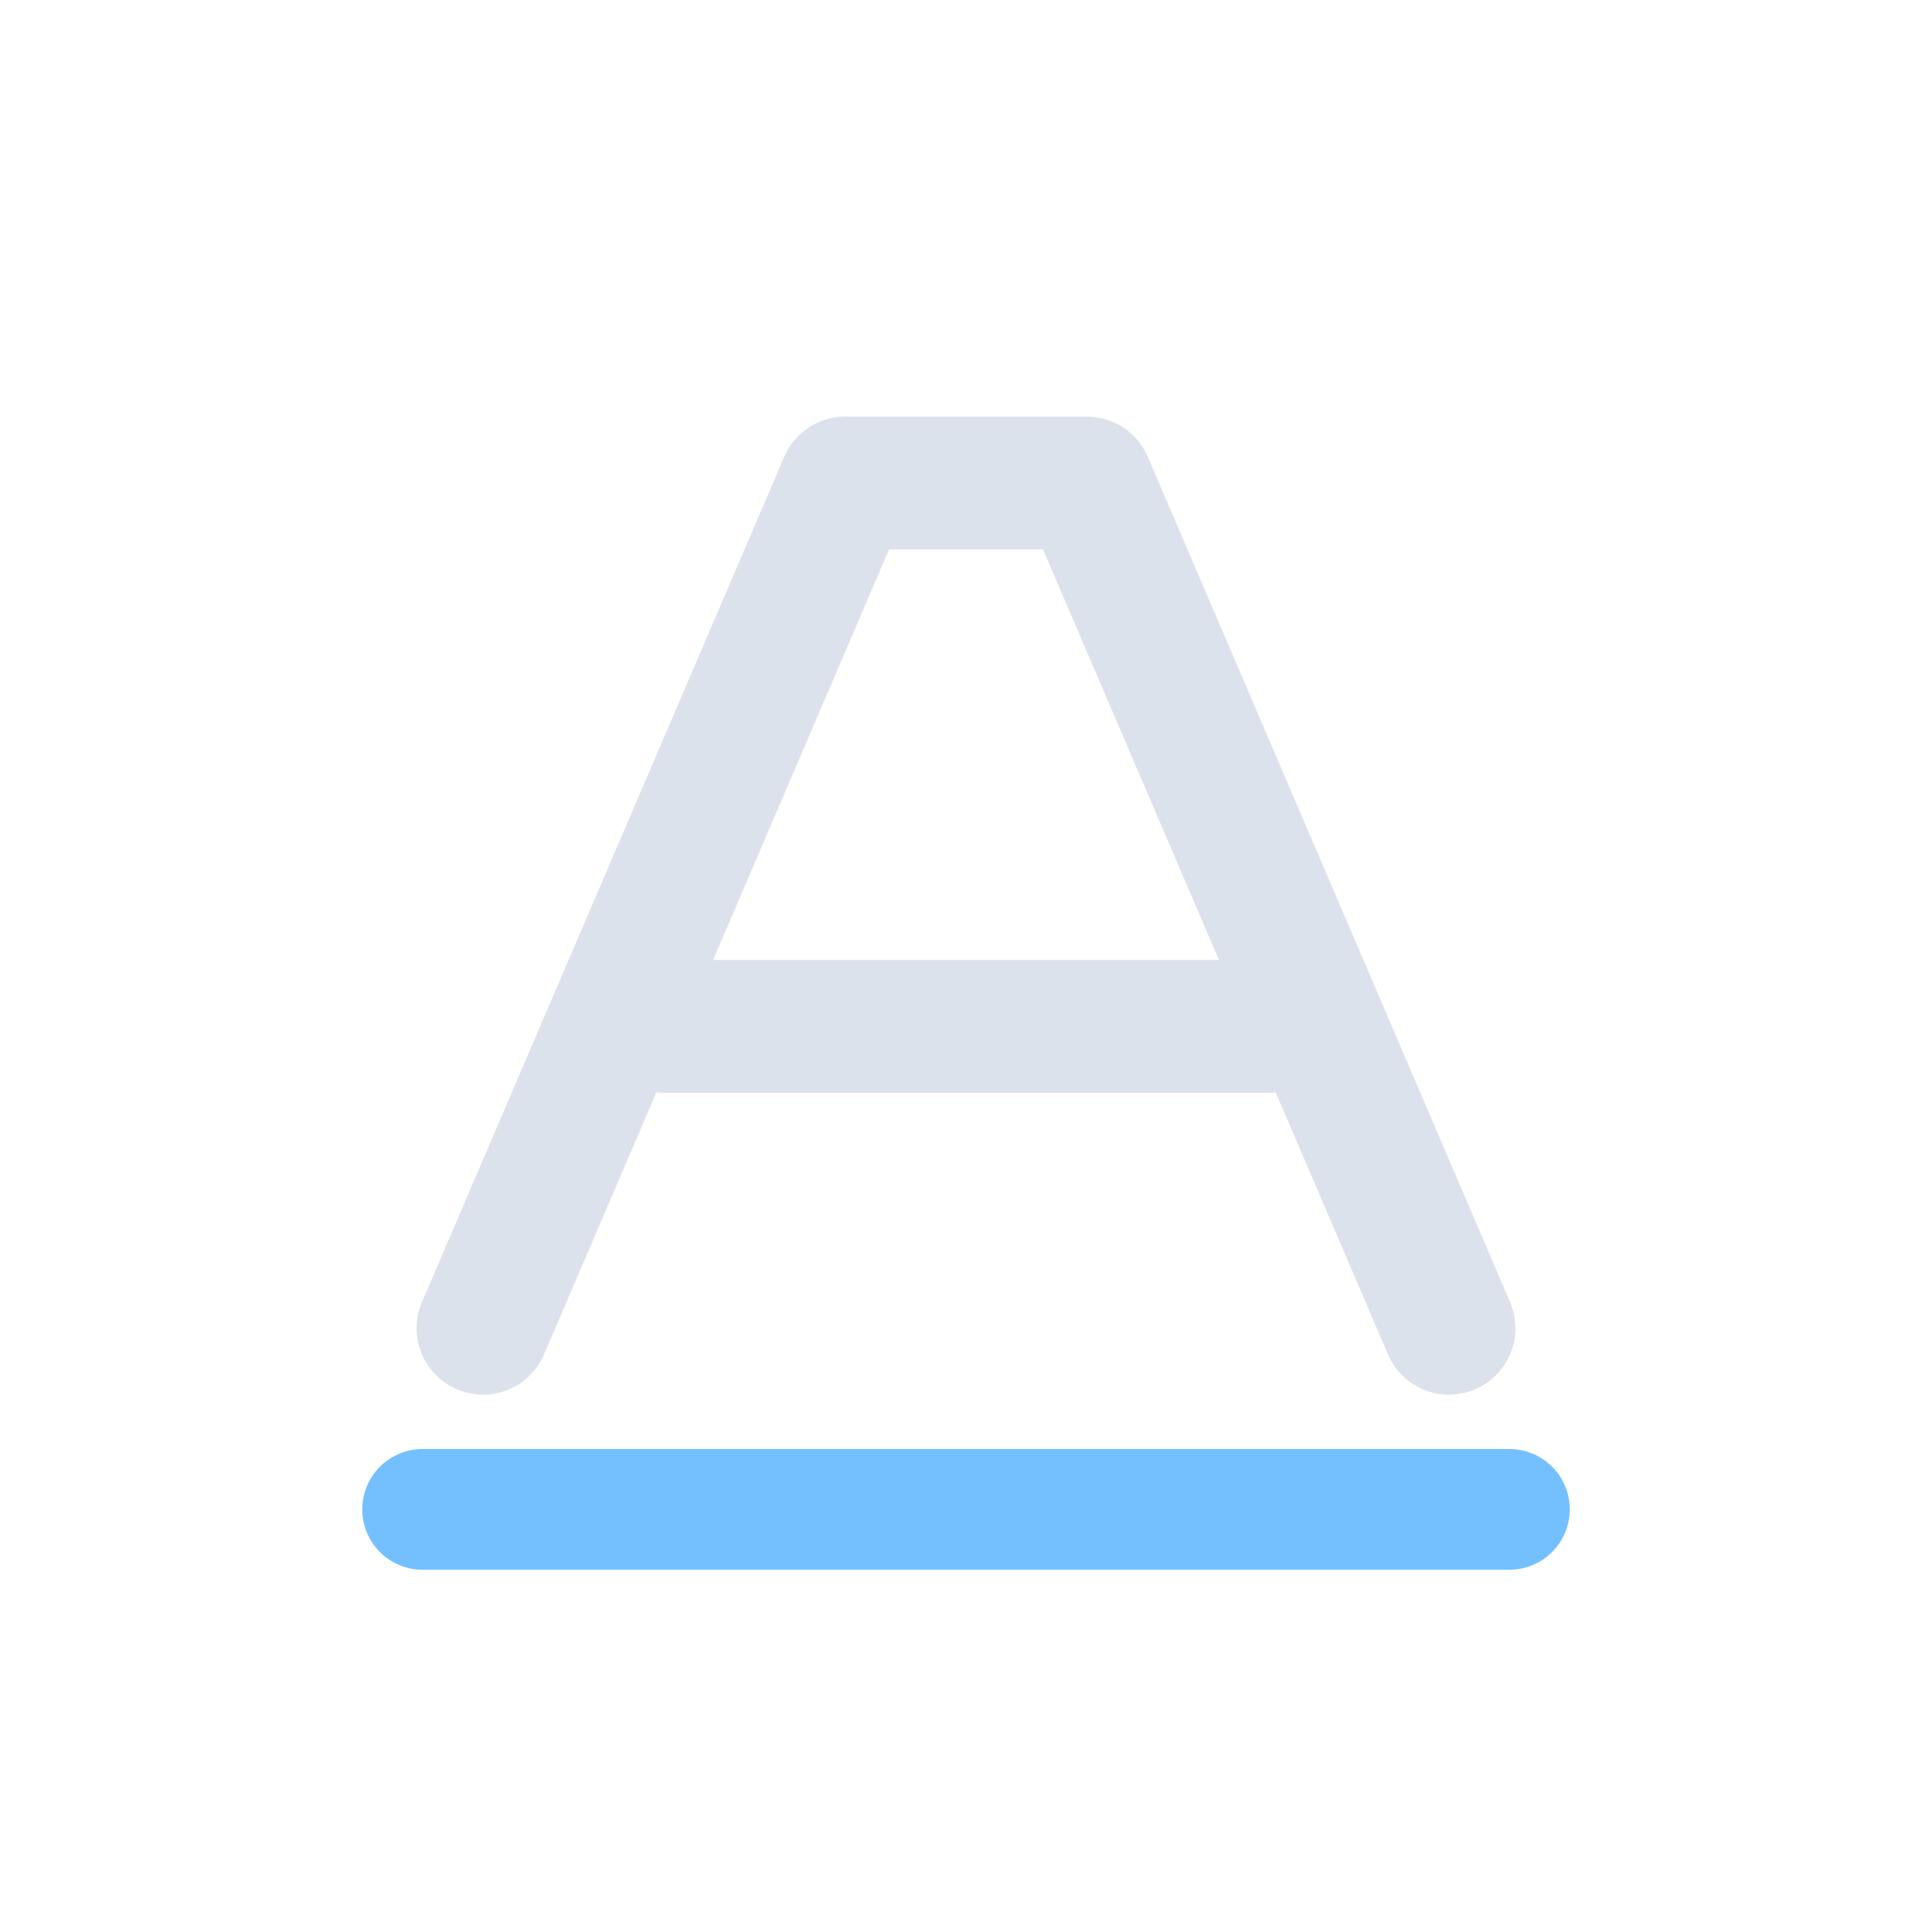
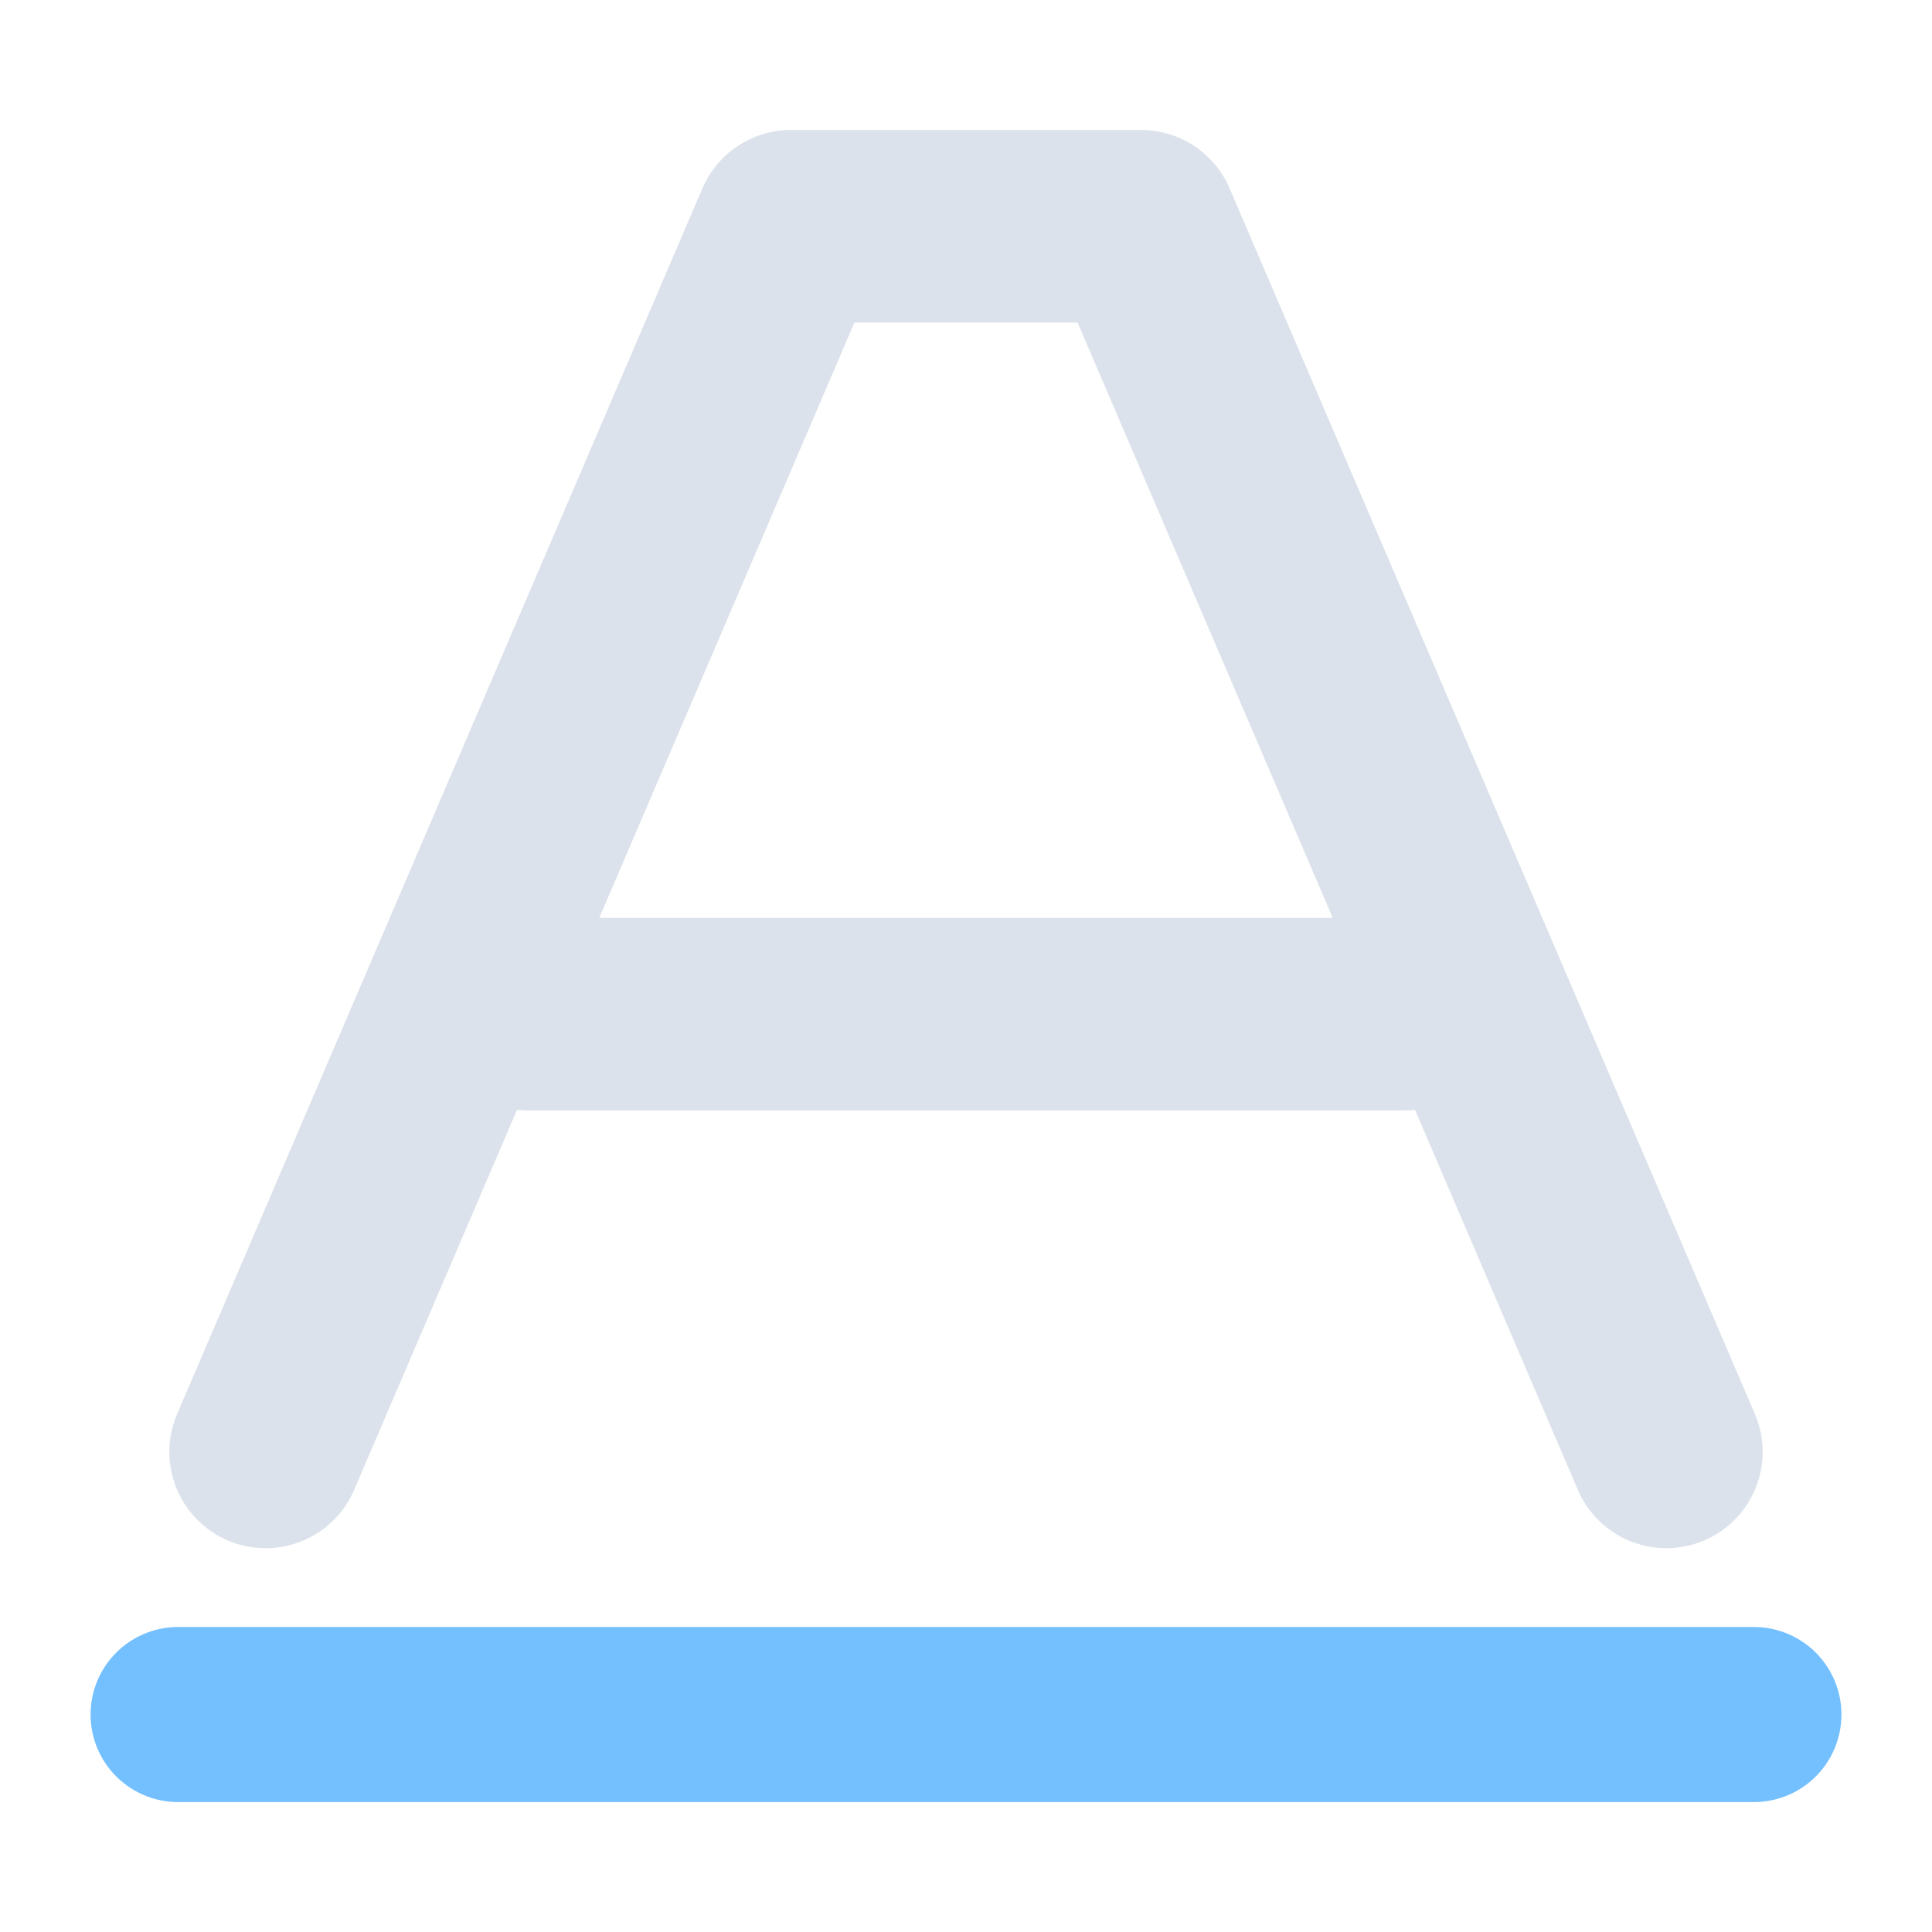
<svg xmlns="http://www.w3.org/2000/svg" viewBox="0 0 32 32">
-   <path d="M8 22l6-14h4l6 14M11 17h10" fill="none" stroke="#dce2eb" stroke-width="2.2" stroke-linecap="round" stroke-linejoin="round" />
-   <path d="M7 25h18" stroke="#74c0ff" stroke-width="2" stroke-linecap="round" />
+   <g transform="translate(-7.200 -7.852) scale(1.45)">
+     <path d="M8 22l6-14h4l6 14M11 17h10" fill="none" stroke="#dce2eb" stroke-width="2.2" stroke-linecap="round" stroke-linejoin="round" />
+     <path d="M7 25h18" stroke="#74c0ff" stroke-width="2" stroke-linecap="round" />
+   </g>
</svg>
